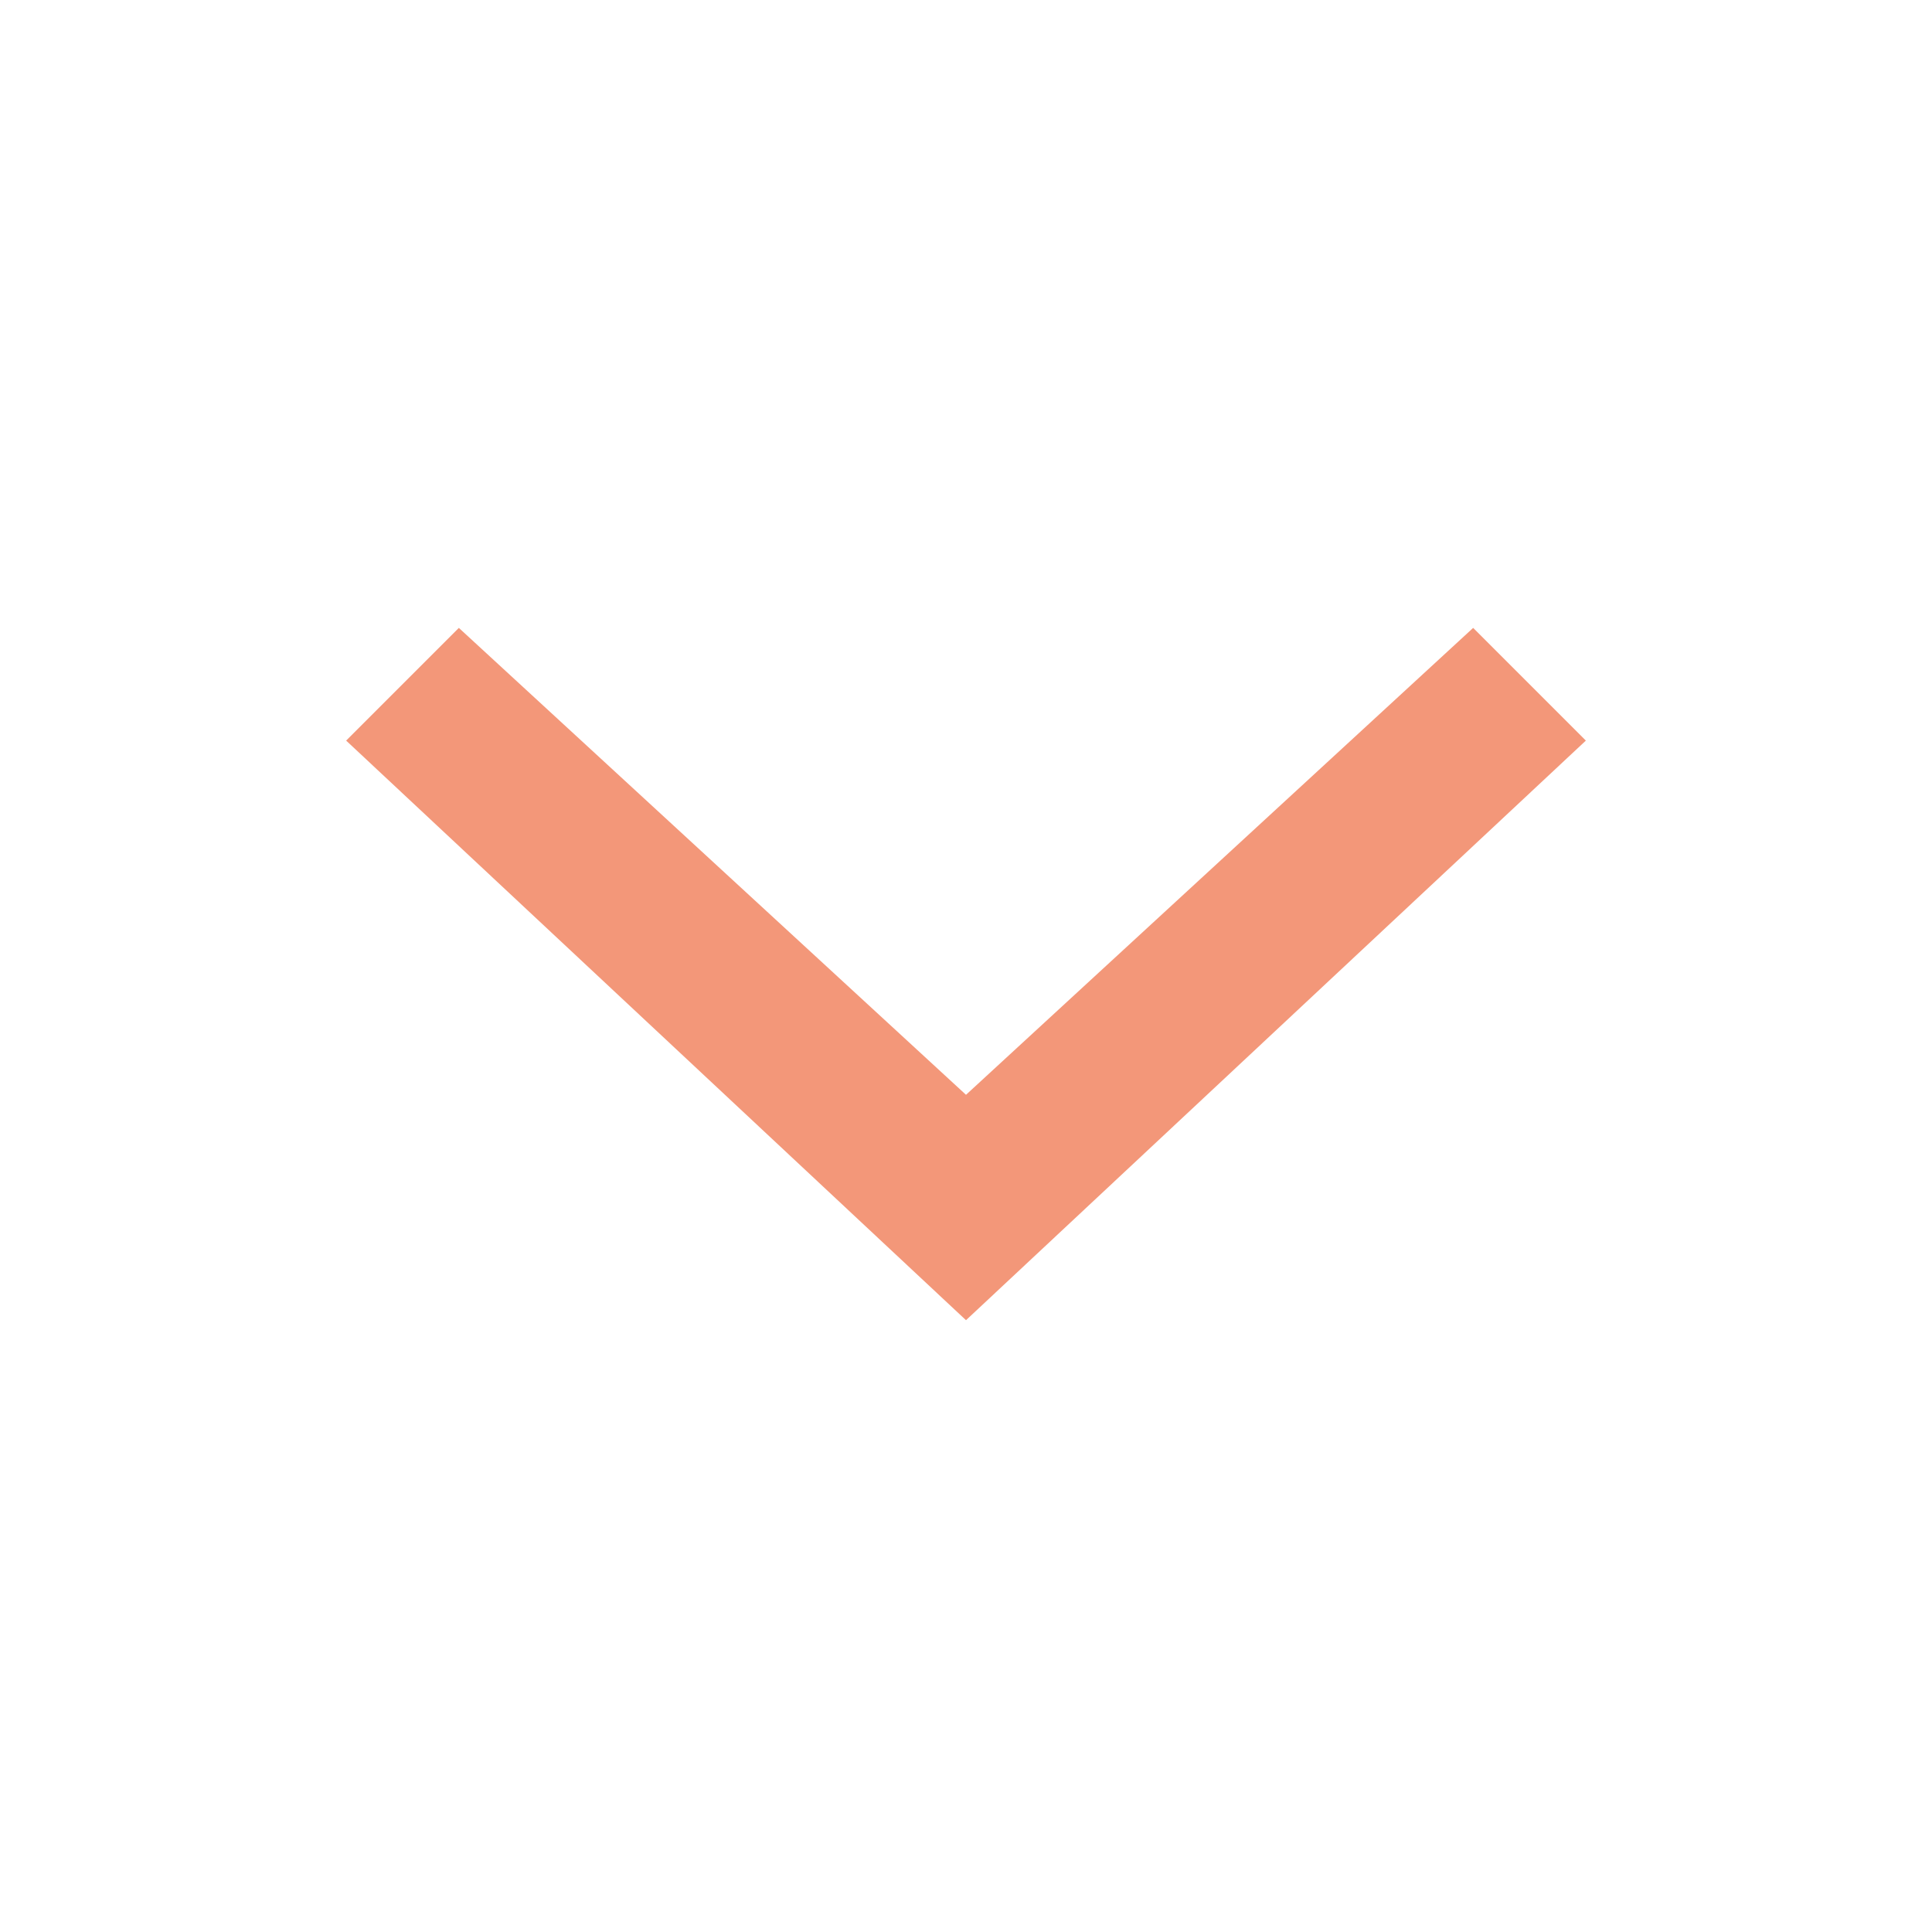
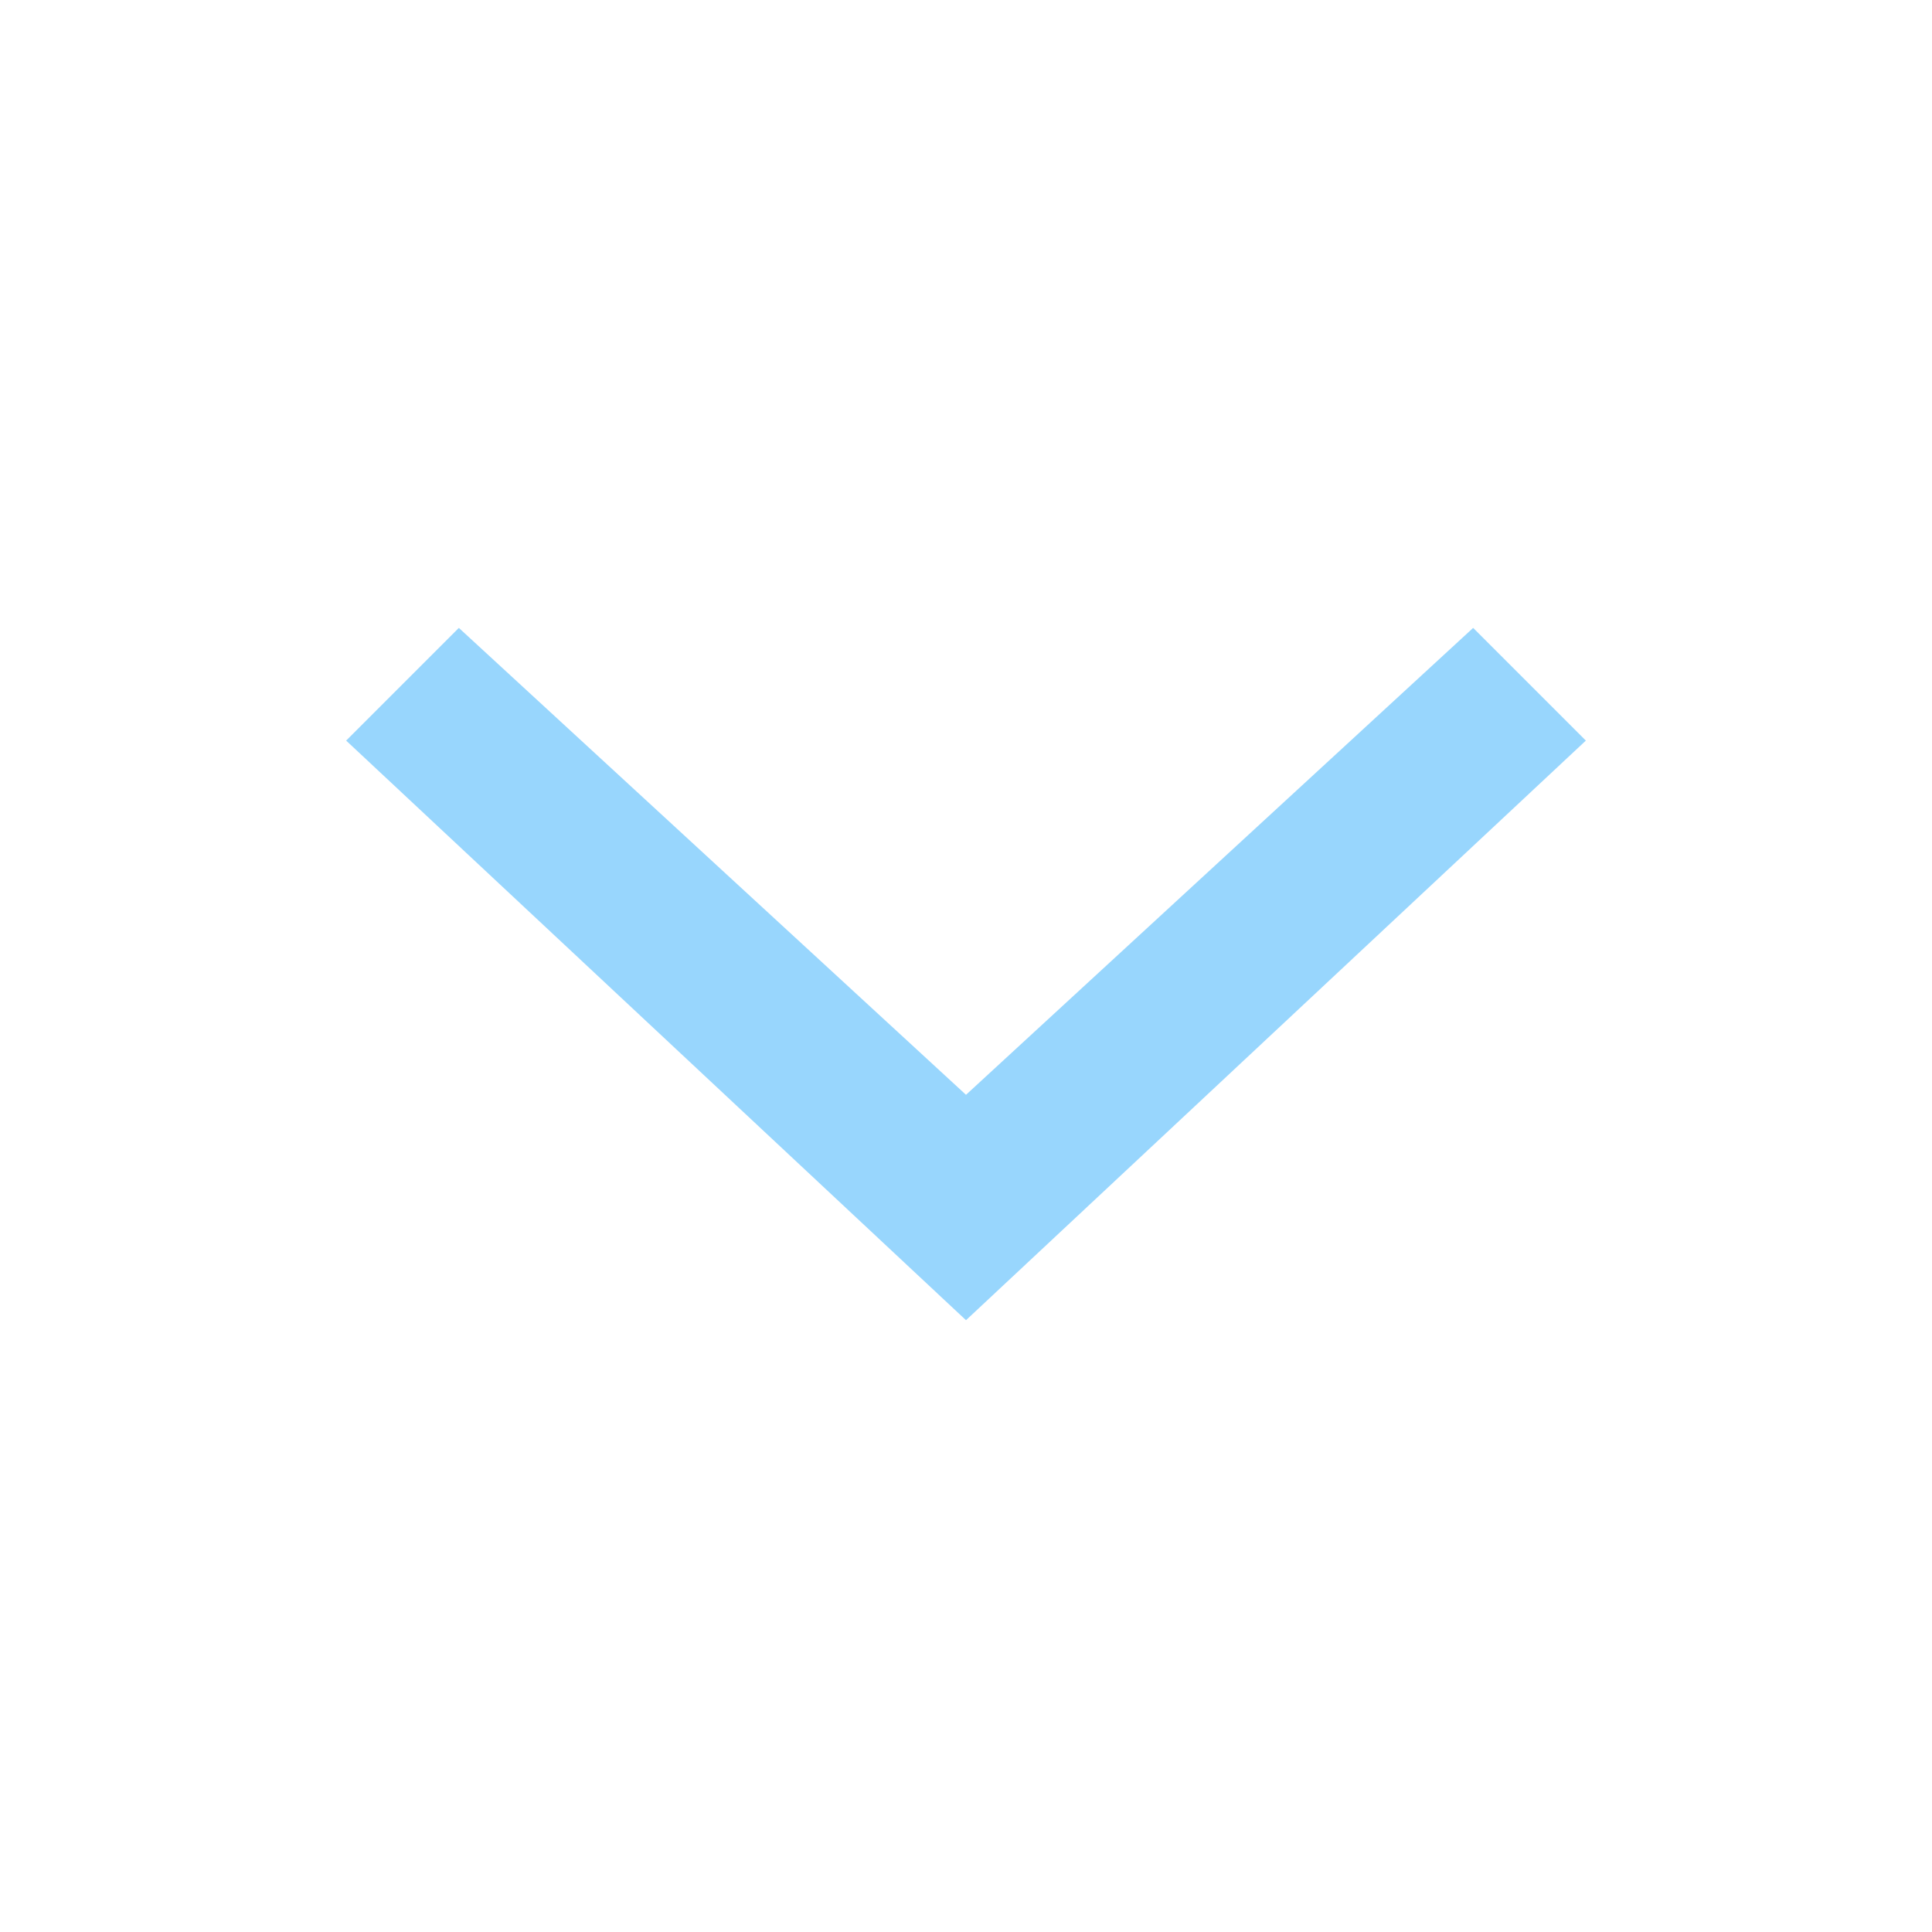
<svg xmlns="http://www.w3.org/2000/svg" version="1.1" id="Layer_1" x="0px" y="0px" viewBox="0 0 24 24" style="enable-background:new 0 0 24 24;" xml:space="preserve">
-   <style type="text/css">
+   <defs id="defs16" />
+   <style type="text/css" id="style2">
	.st0{fill-rule:evenodd;clip-rule:evenodd;fill:#F39779;}
	.st1{fill:none;}
</style>
  <g id="ic-arrow-down">
    <g id="ic-arrow-drop-down">
      <g id="Group_8822" transform="translate(4, 7)">
-         <polygon id="Path_18879" class="st0" points="8,9.4 0.3,2.2 1.7,0.8 8,6.6 14.3,0.8 15.7,2.2    " />
+         <polygon id="Path_18879" class="st0" points="8,9.4 0.3,2.2 1.7,0.8 8,6.6 14.3,0.8 15.7,2.2    " style="fill:#98d6fd;fill-opacity:1" />
      </g>
      <polygon id="Rectangle_4407" class="st1" points="0,0 24,0 24,24 0,24   " />
    </g>
  </g>
</svg>
